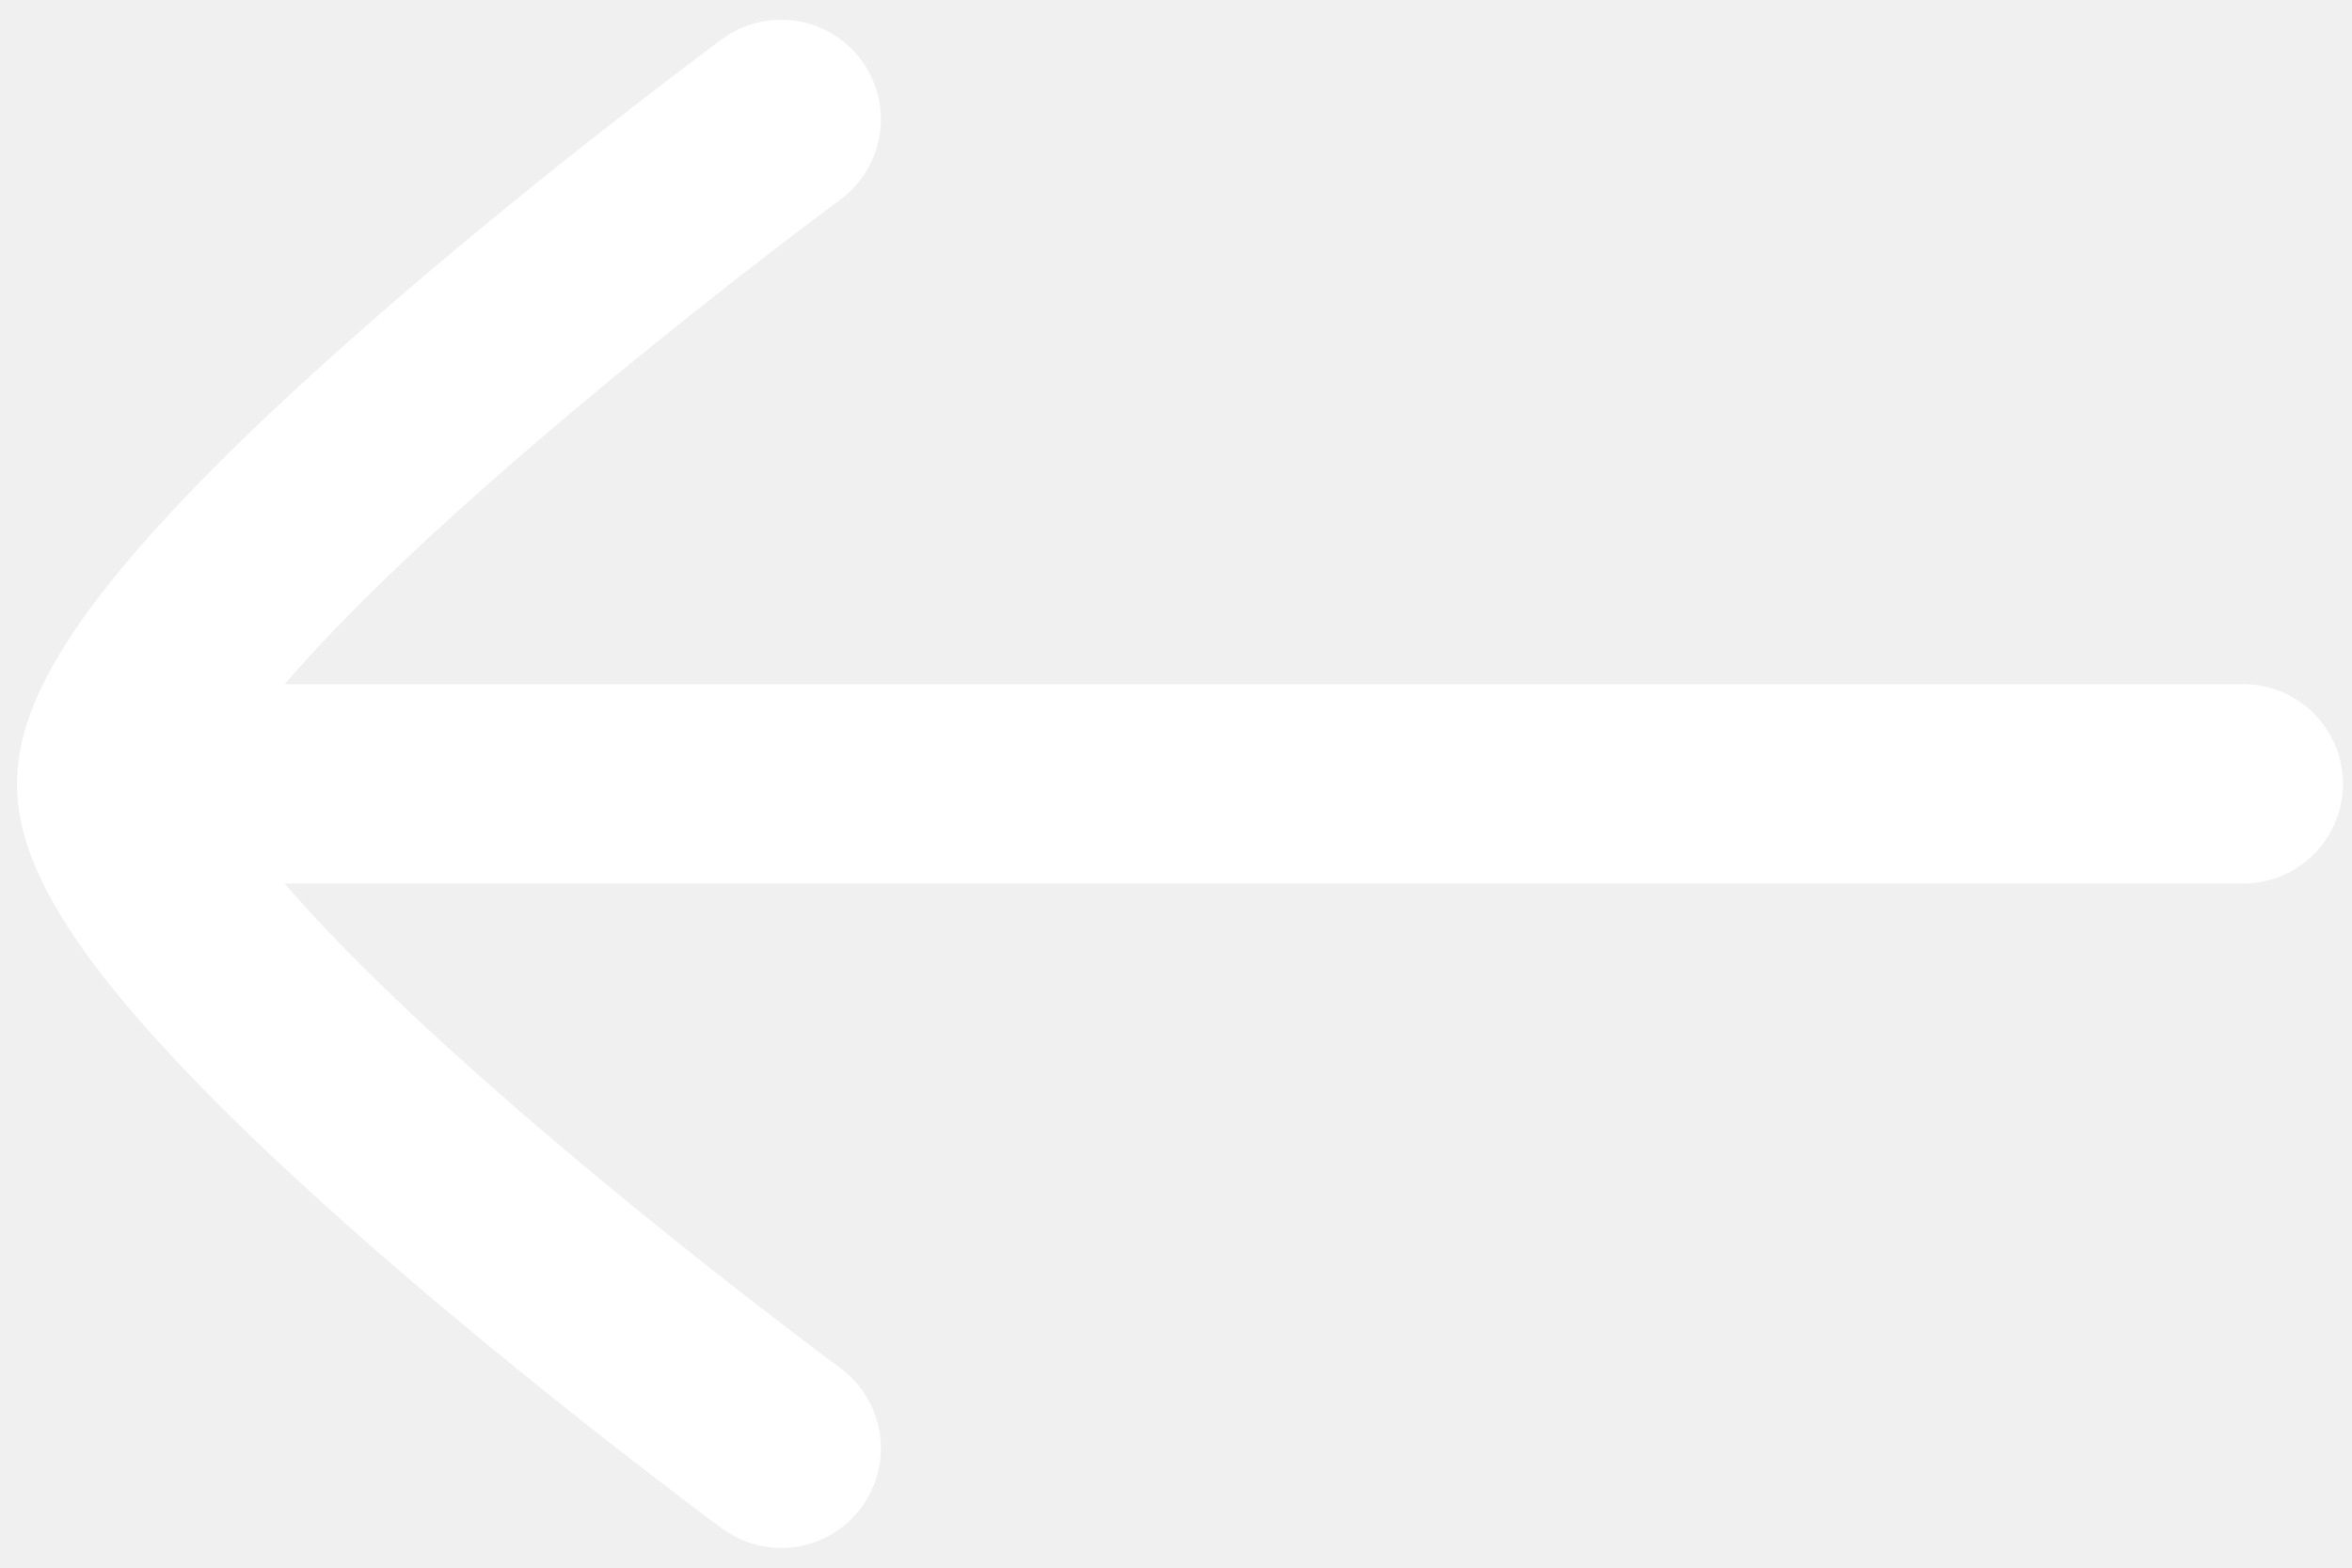
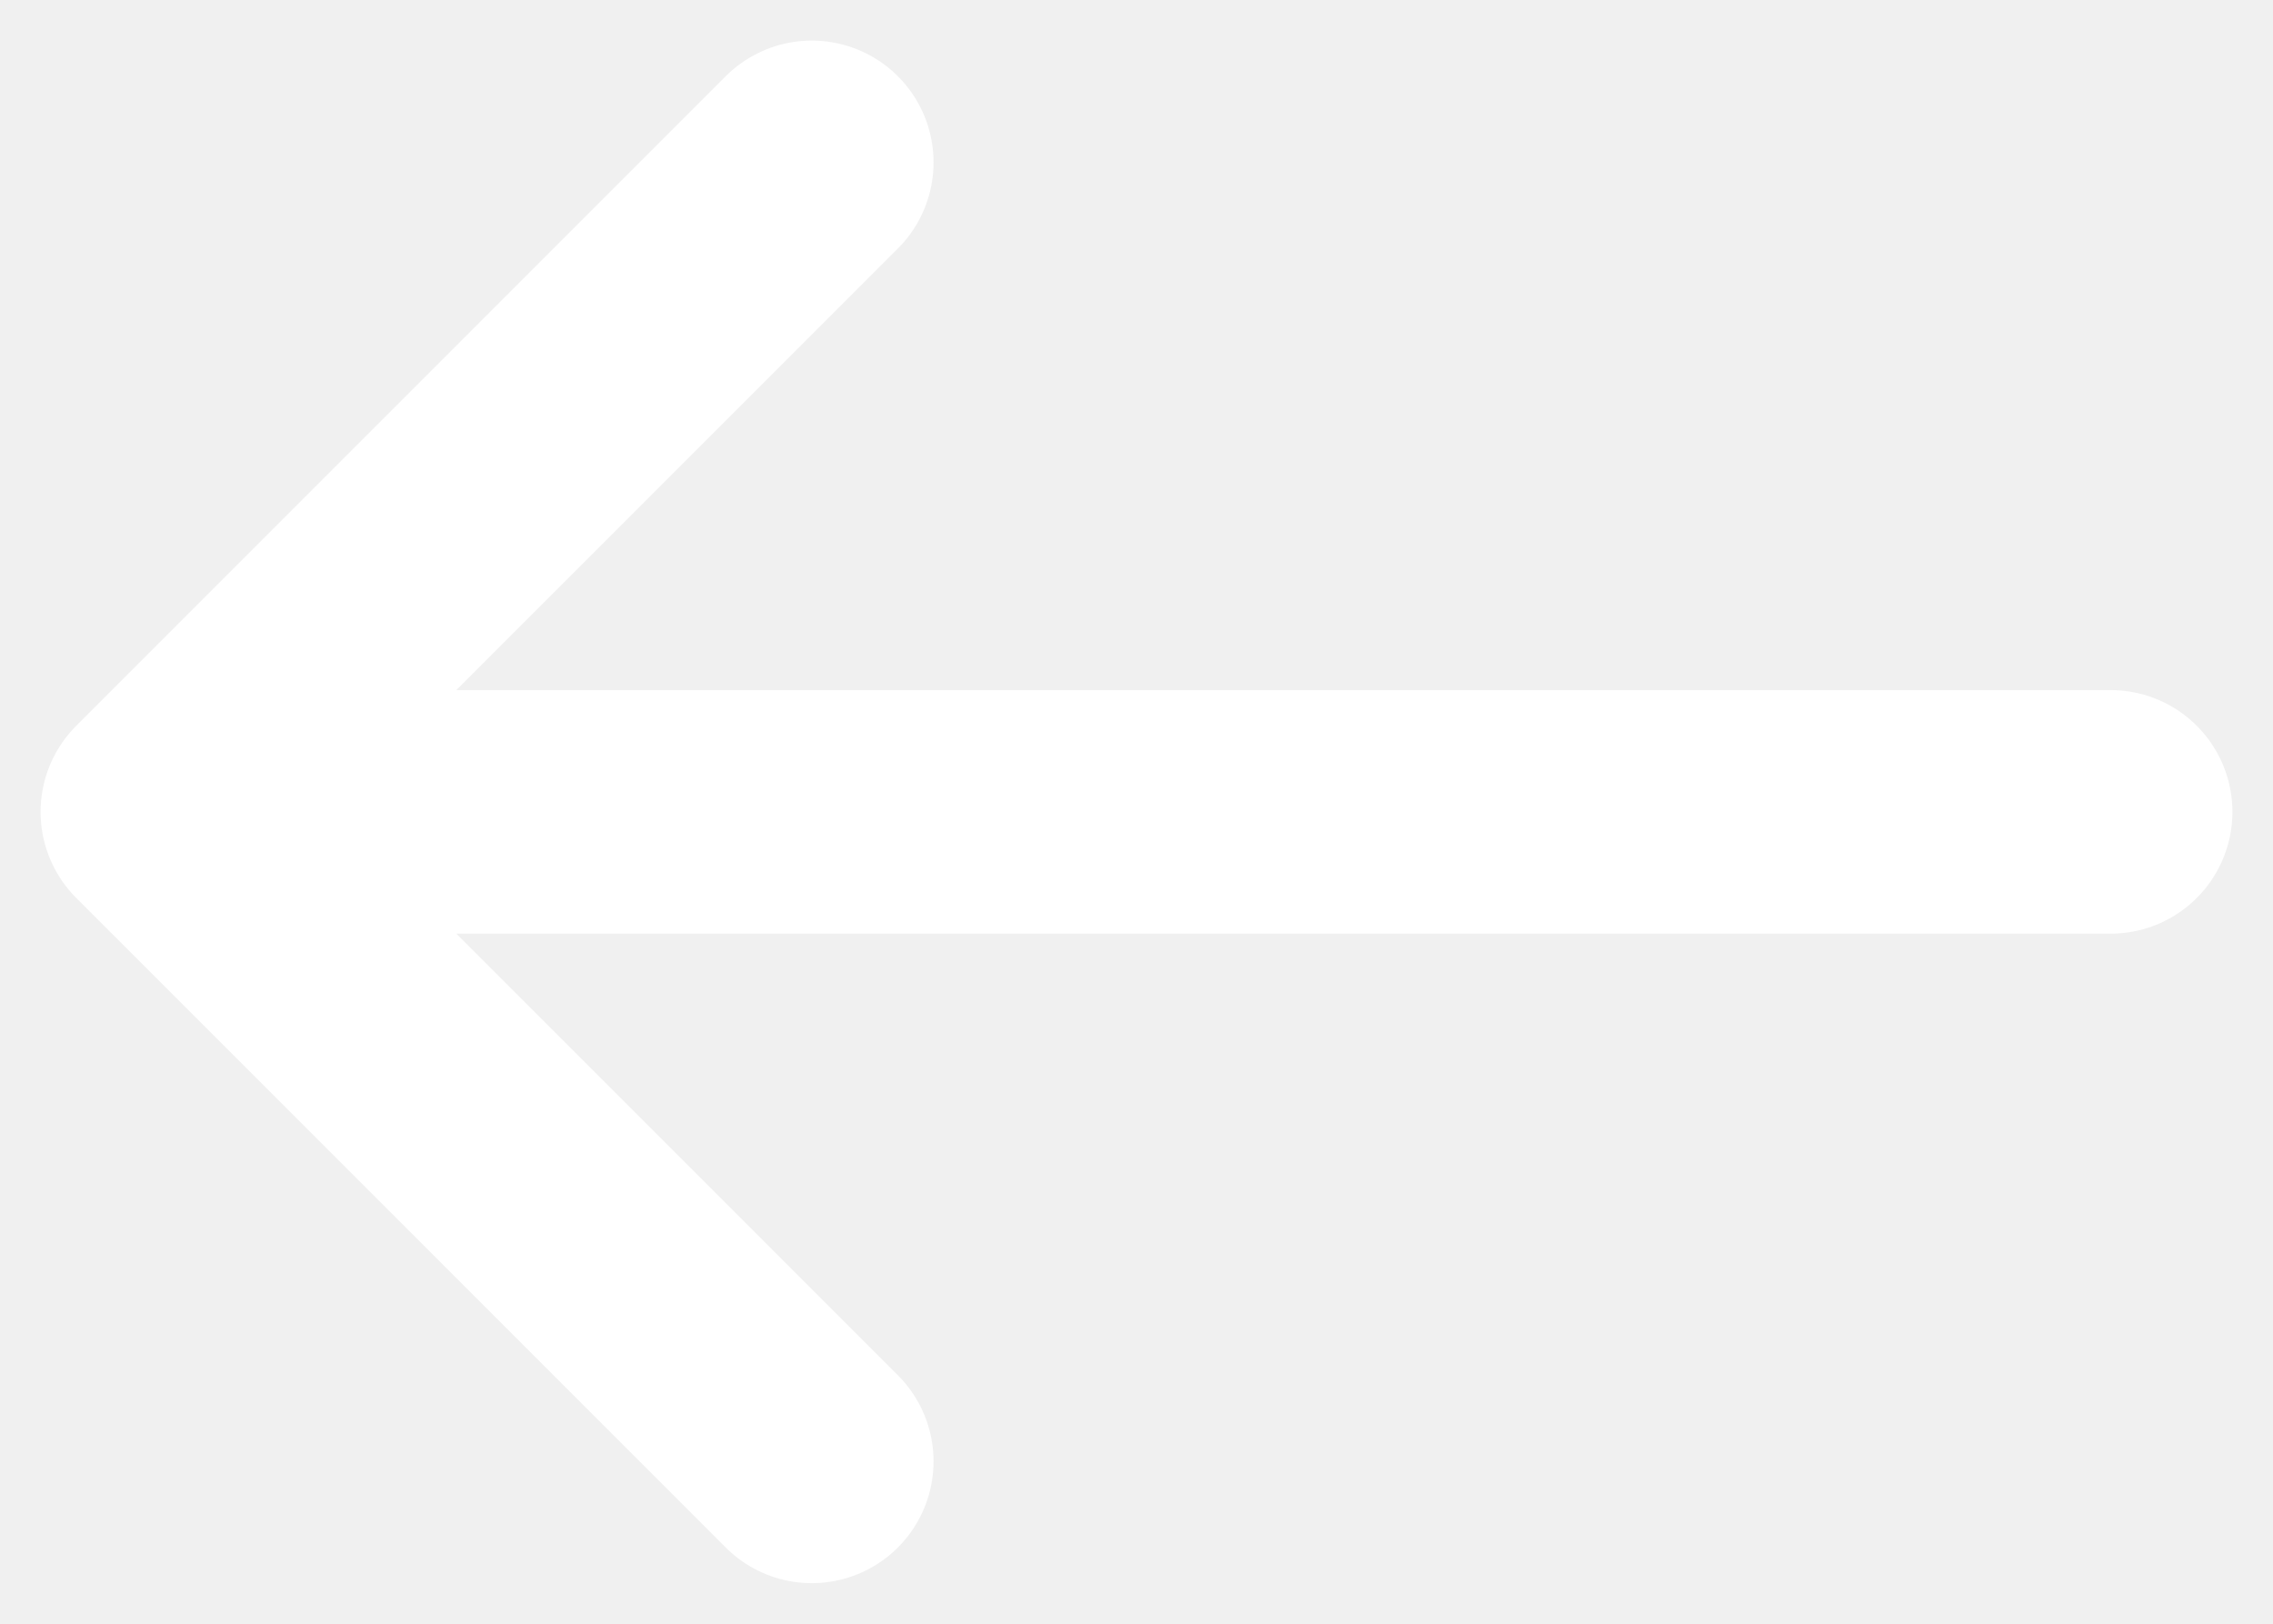
- <svg xmlns="http://www.w3.org/2000/svg" width="87" height="58" viewBox="0 0 87 58" fill="none">
-   <path d="M4.313 29H82.979M4.313 29C4.313 35.478 28.896 53.583 28.896 53.583M4.313 29C4.313 22.522 28.896 4.417 28.896 4.417" stroke="white" stroke-width="7.375" stroke-linecap="round" stroke-linejoin="round" />
+ <svg xmlns="http://www.w3.org/2000/svg" width="14" height="10" viewBox="0 0 14 10" fill="none">
+   <path d="M5 1L1 5M1 5L5 9M1 5L13 5" stroke="white" stroke-width="1.5" stroke-linecap="round" stroke-linejoin="round" />
</svg>
